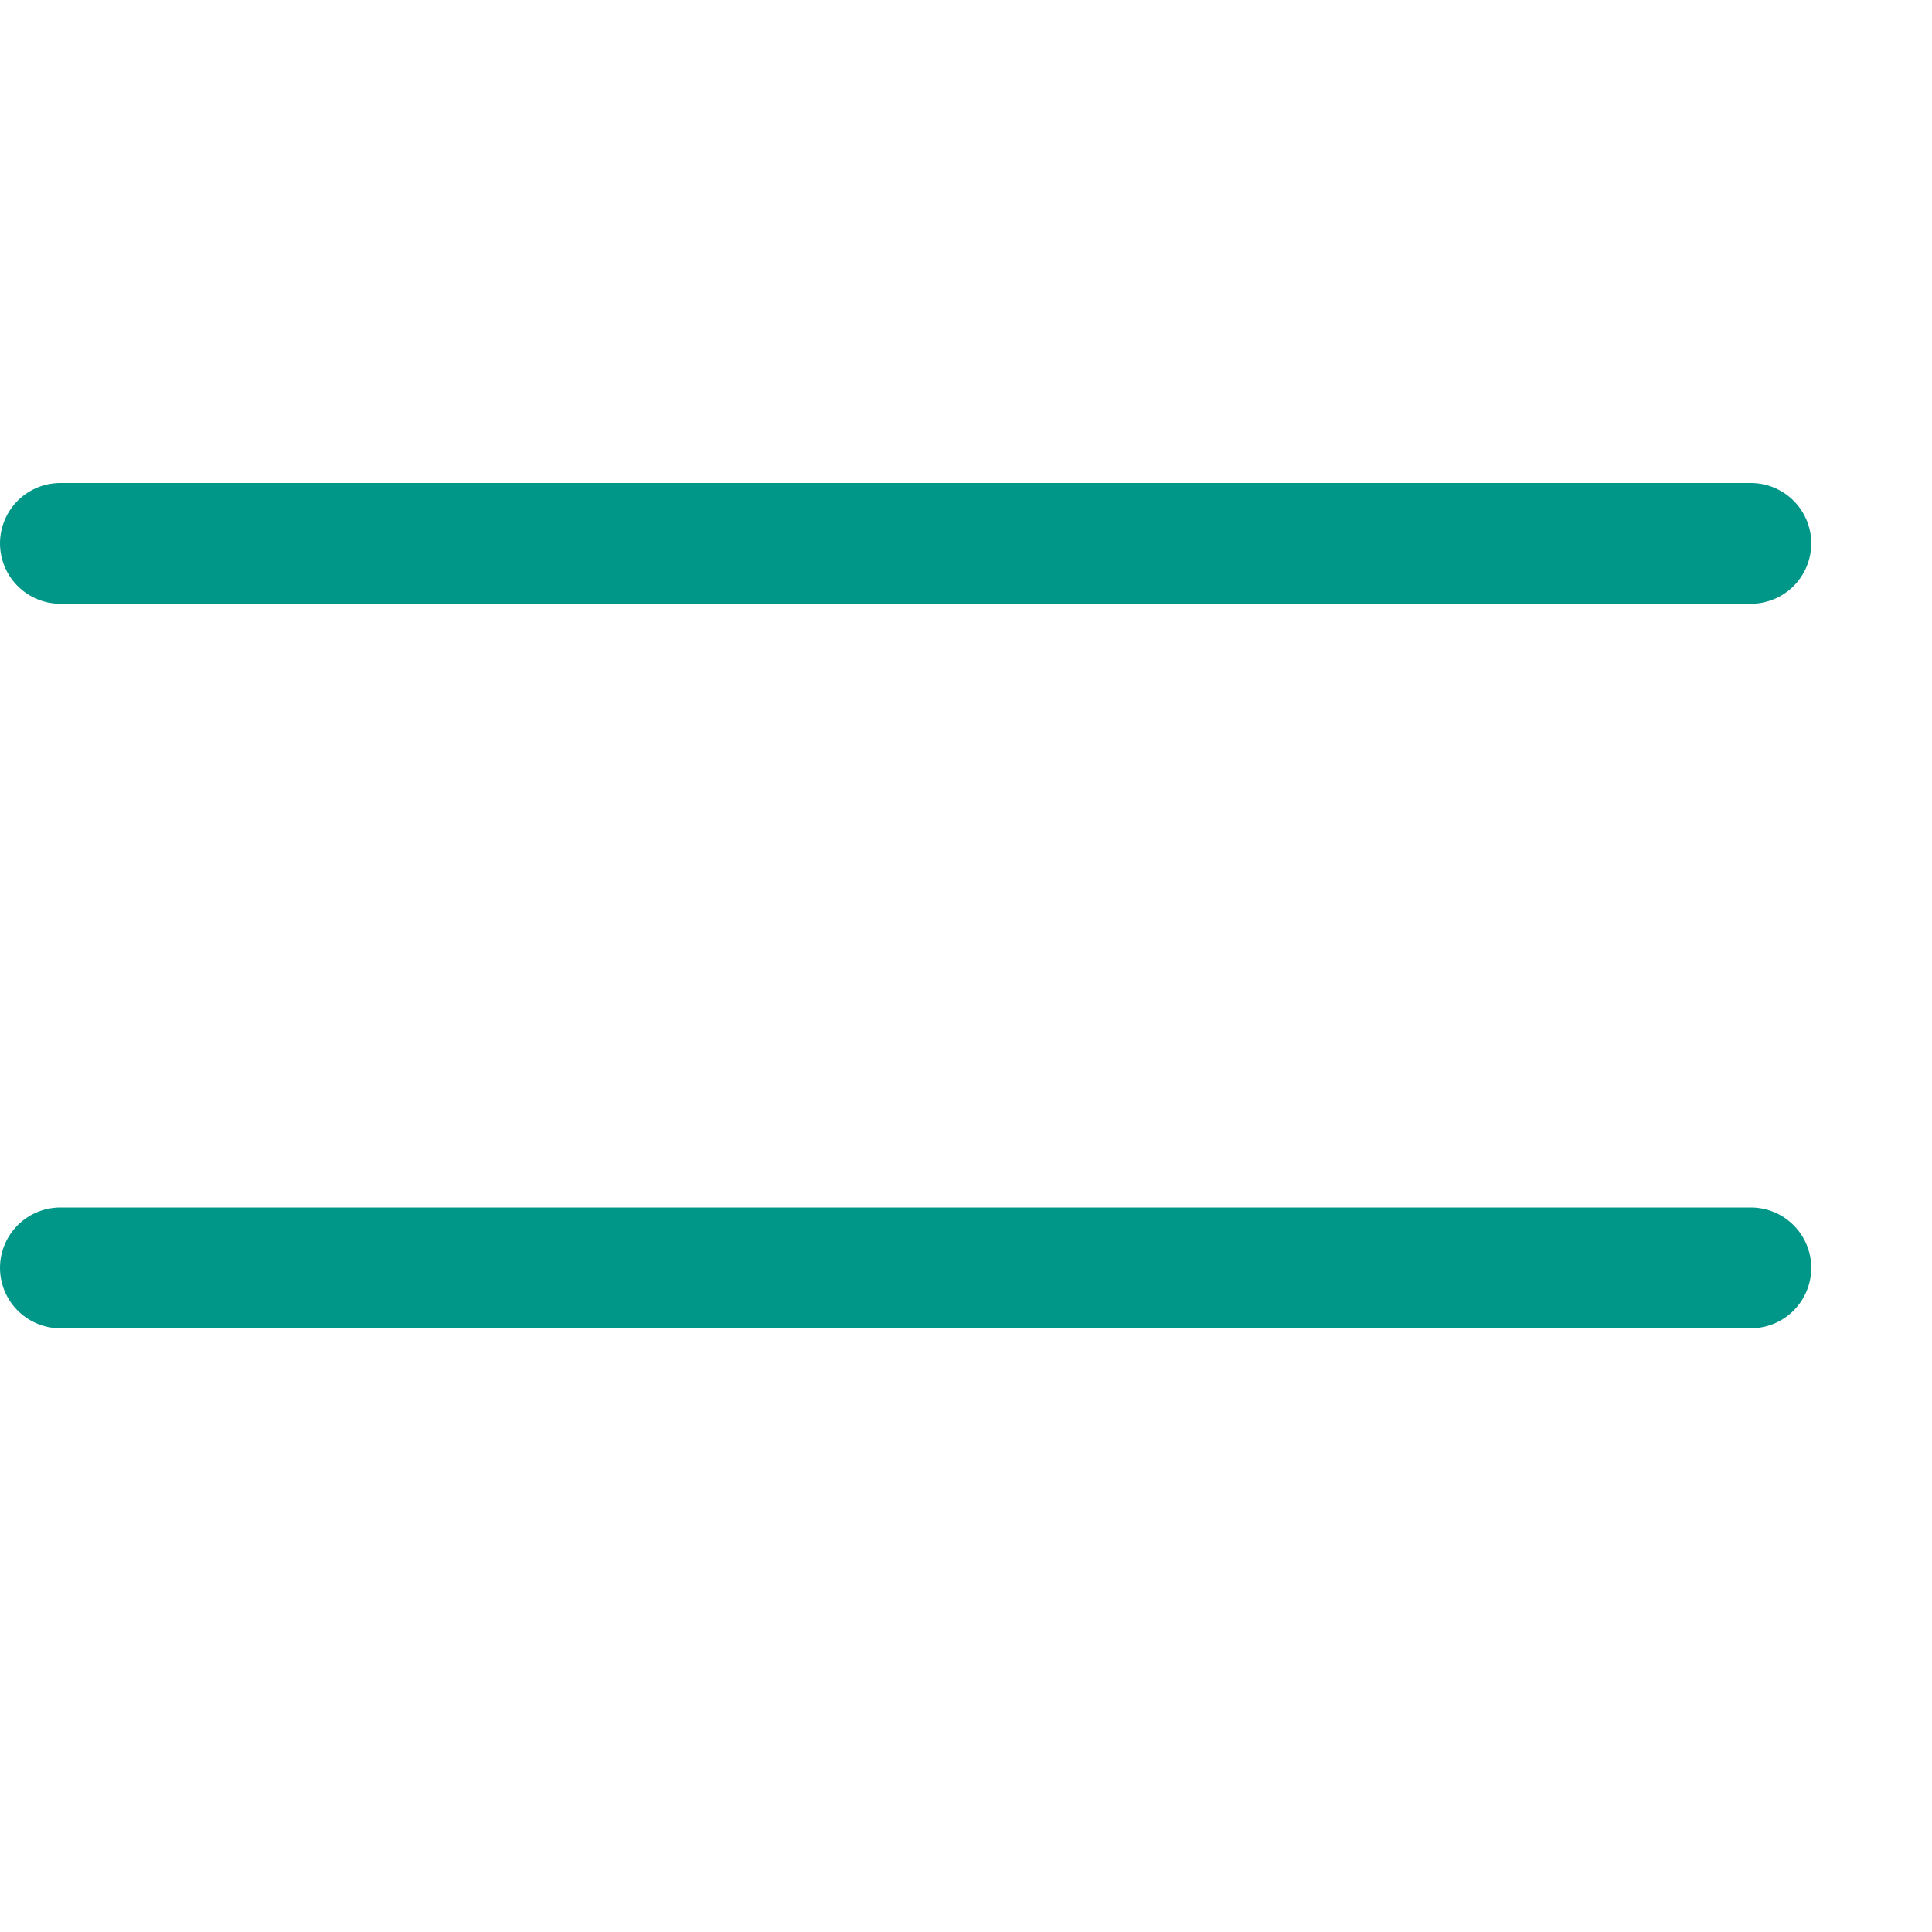
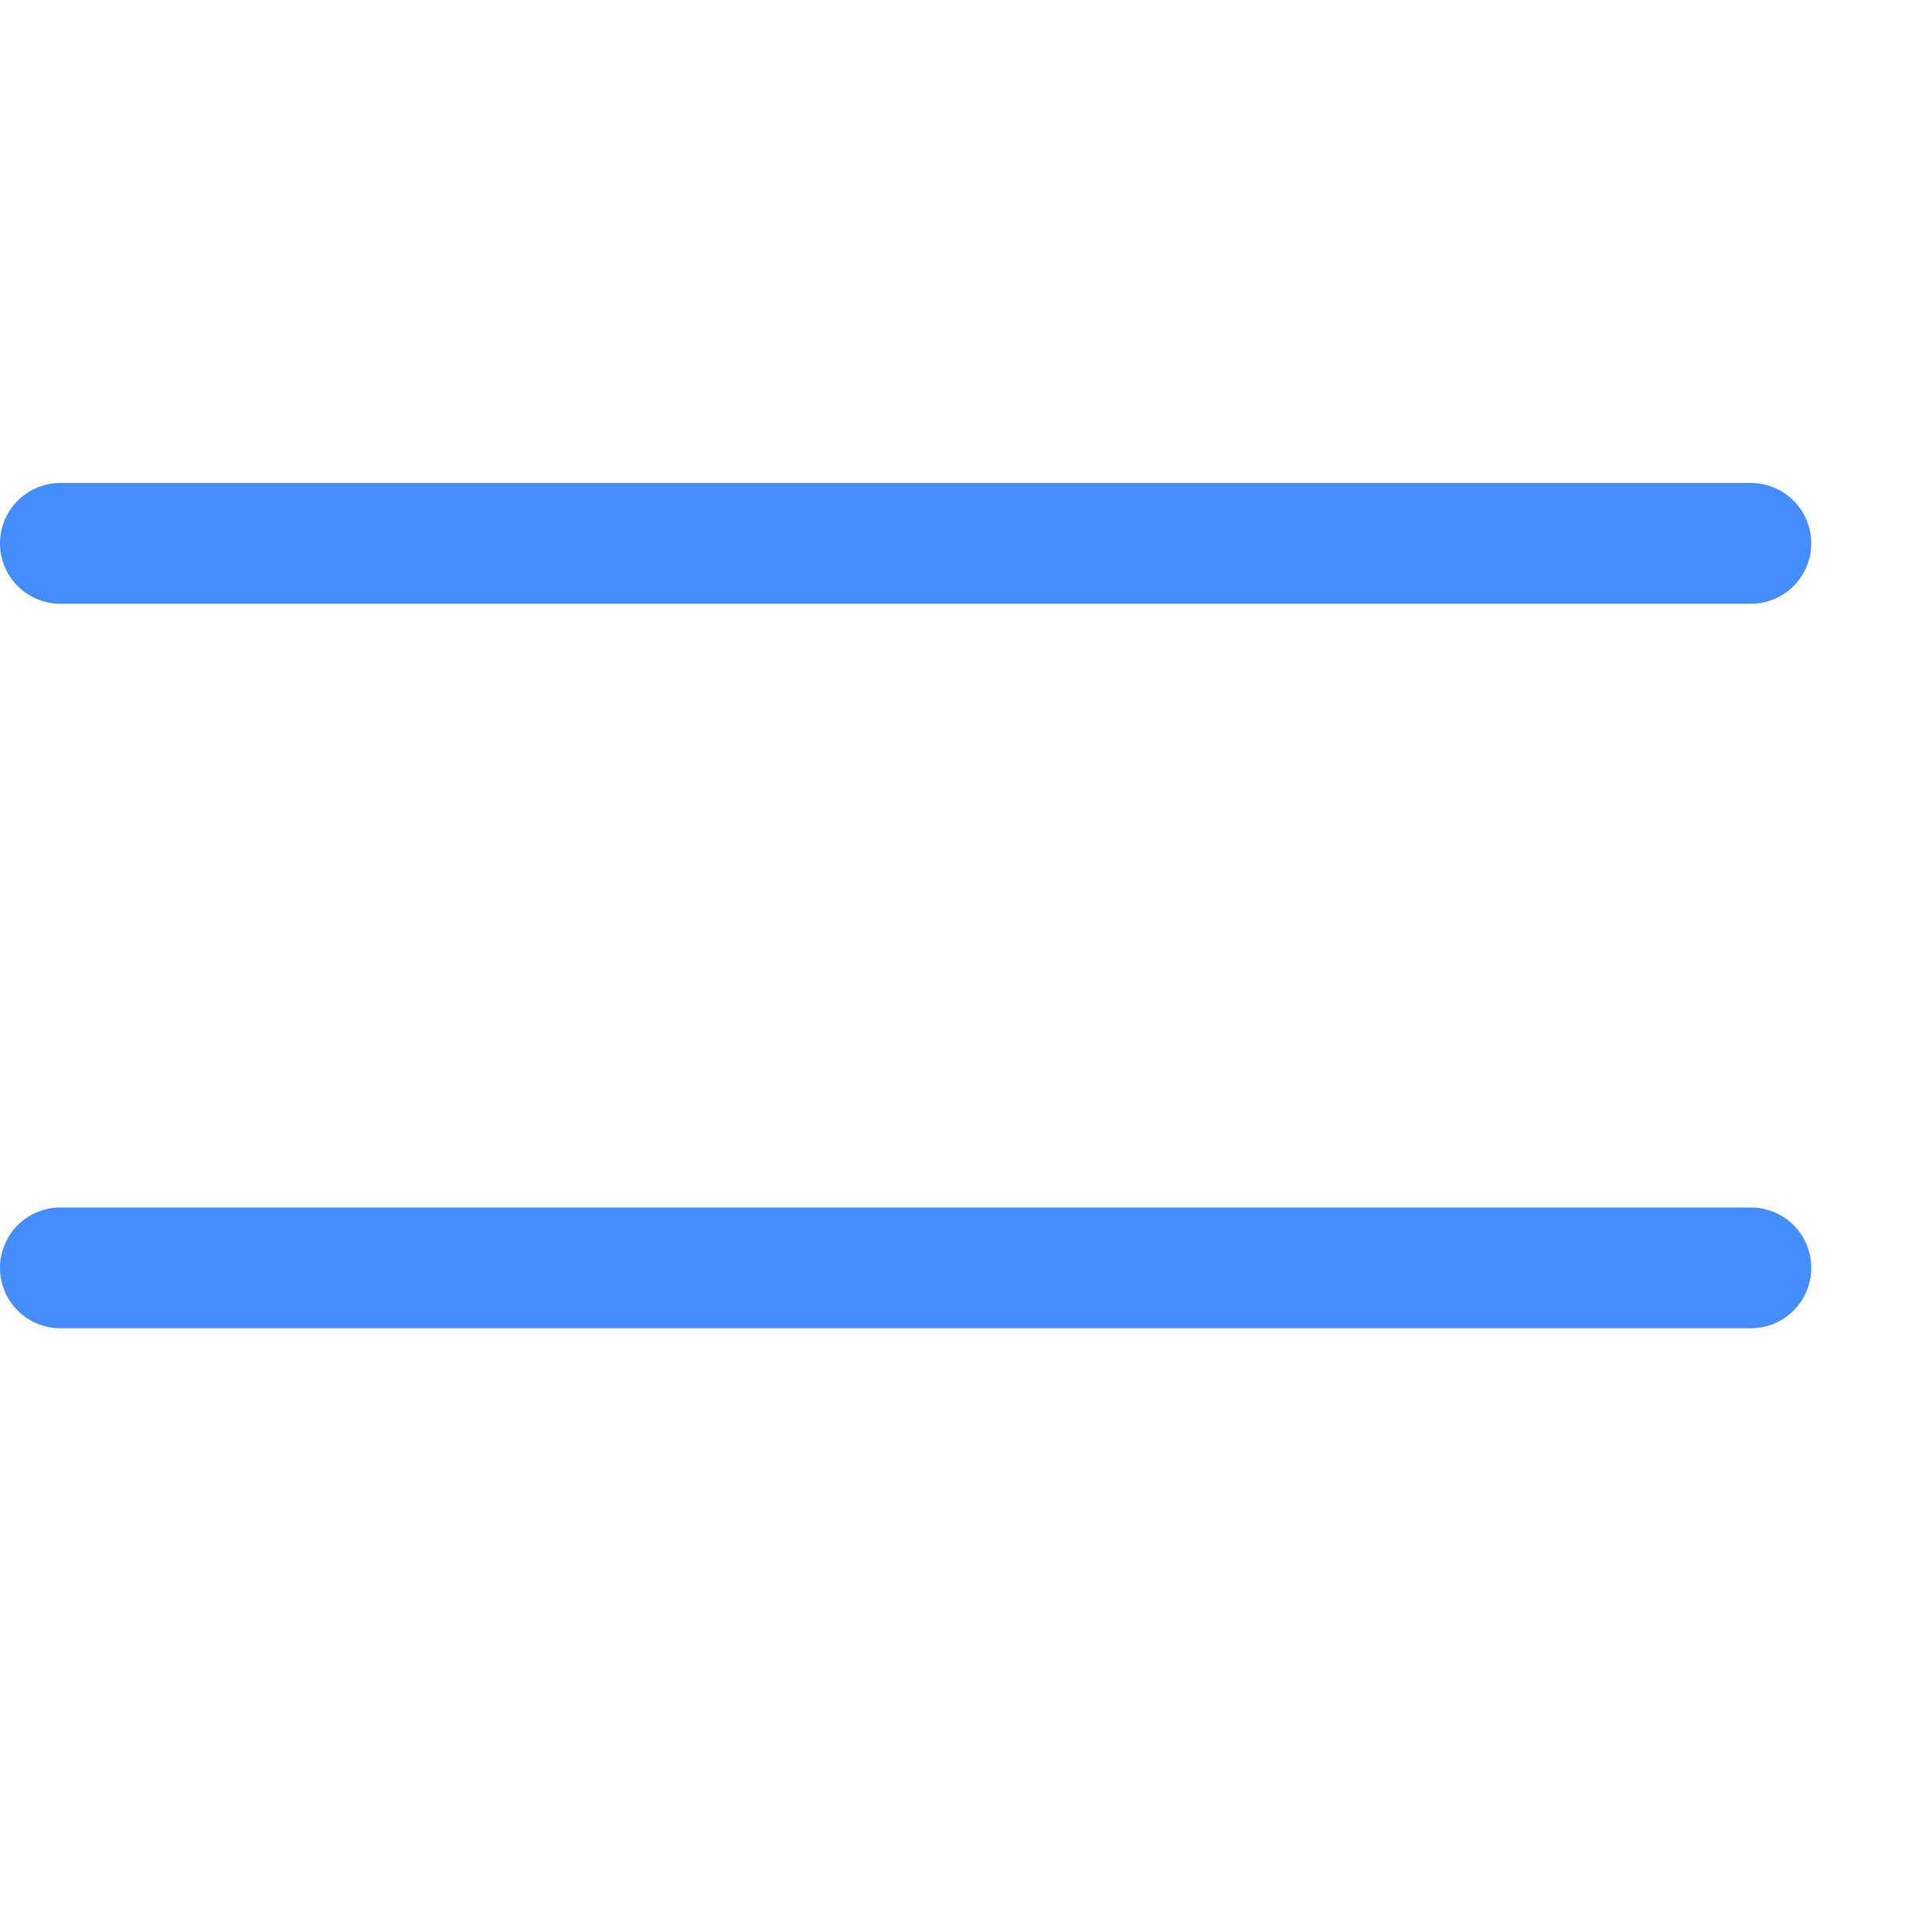
<svg xmlns="http://www.w3.org/2000/svg" width="16" height="16" viewBox="0 0 16 16">
-   <line x1="0.5" y1="4.5" x2="14.5" y2="4.5" style="fill:none;stroke:#009688;stroke-linecap:round;stroke-linejoin:round" />
-   <line x1="0.5" y1="10.5" x2="14.5" y2="10.5" style="fill:none;stroke:#009688;stroke-linecap:round;stroke-linejoin:round" />
+   <line x1="0.5" y1="4.5" x2="14.5" y2="4.5" style="fill:none;stroke:#438DFF;stroke-linecap:round;stroke-linejoin:round" />
+   <line x1="0.5" y1="10.5" x2="14.5" y2="10.5" style="fill:none;stroke:#438DFF;stroke-linecap:round;stroke-linejoin:round" />
</svg>
